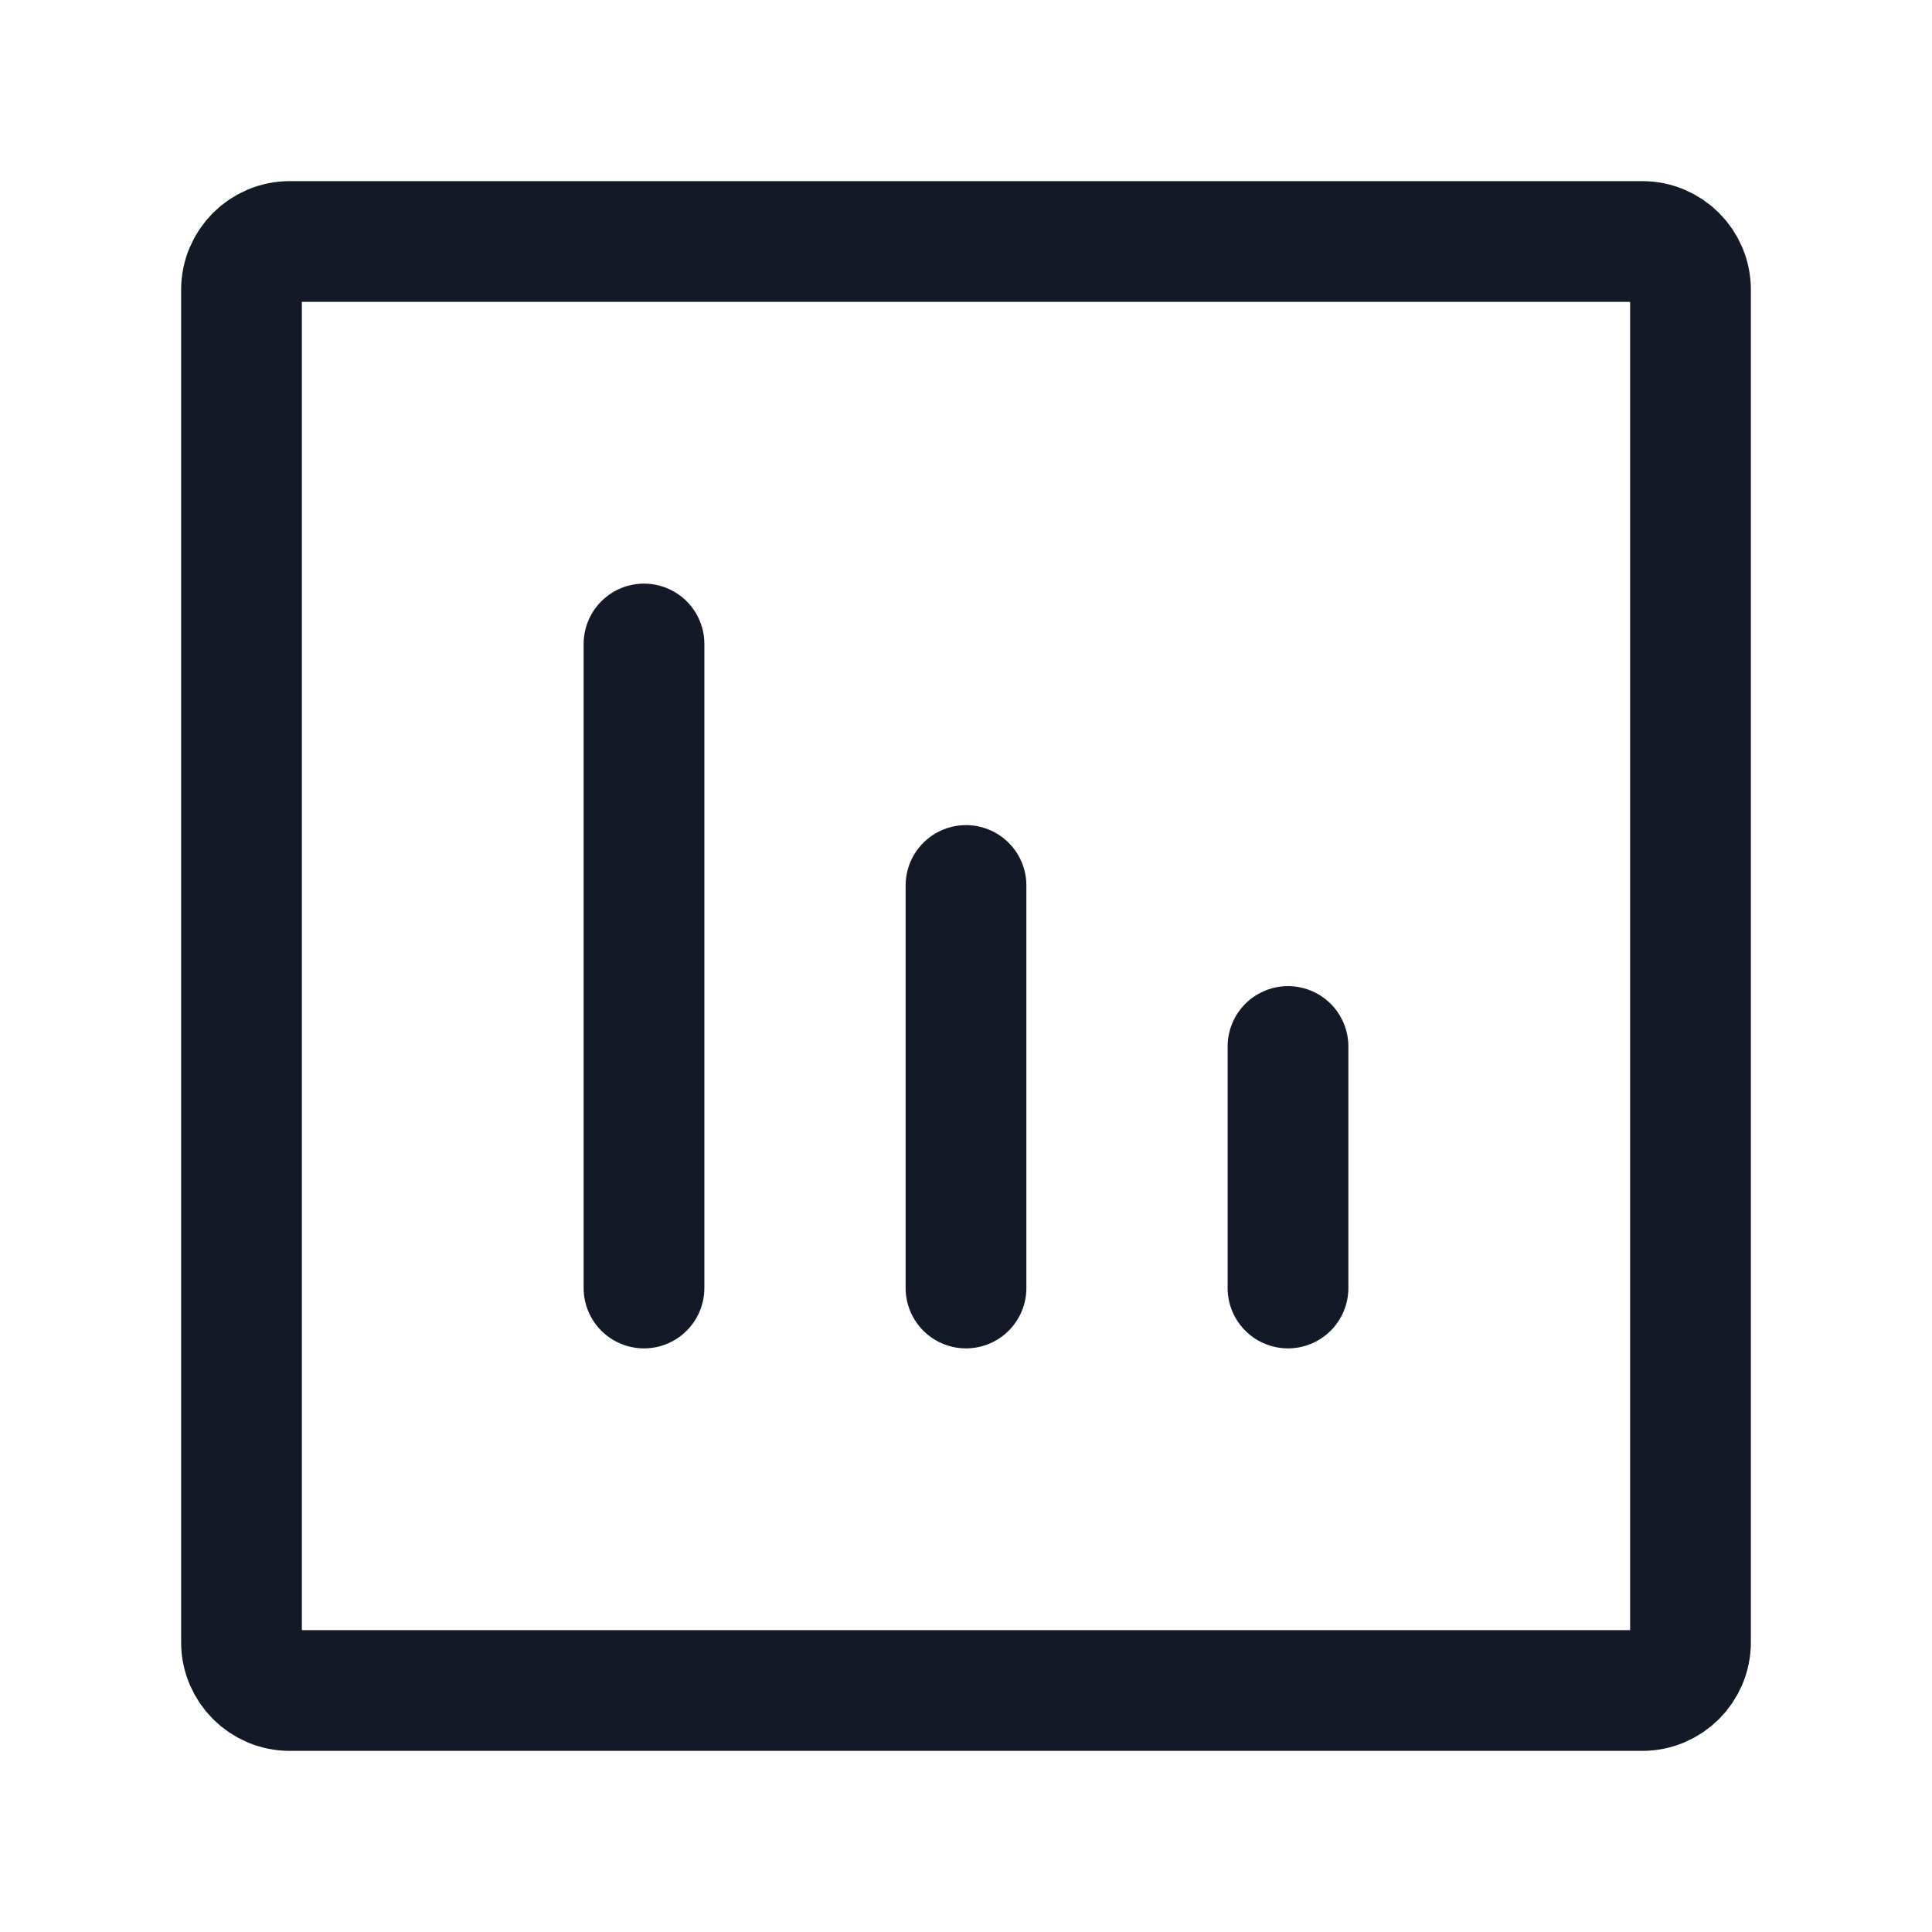
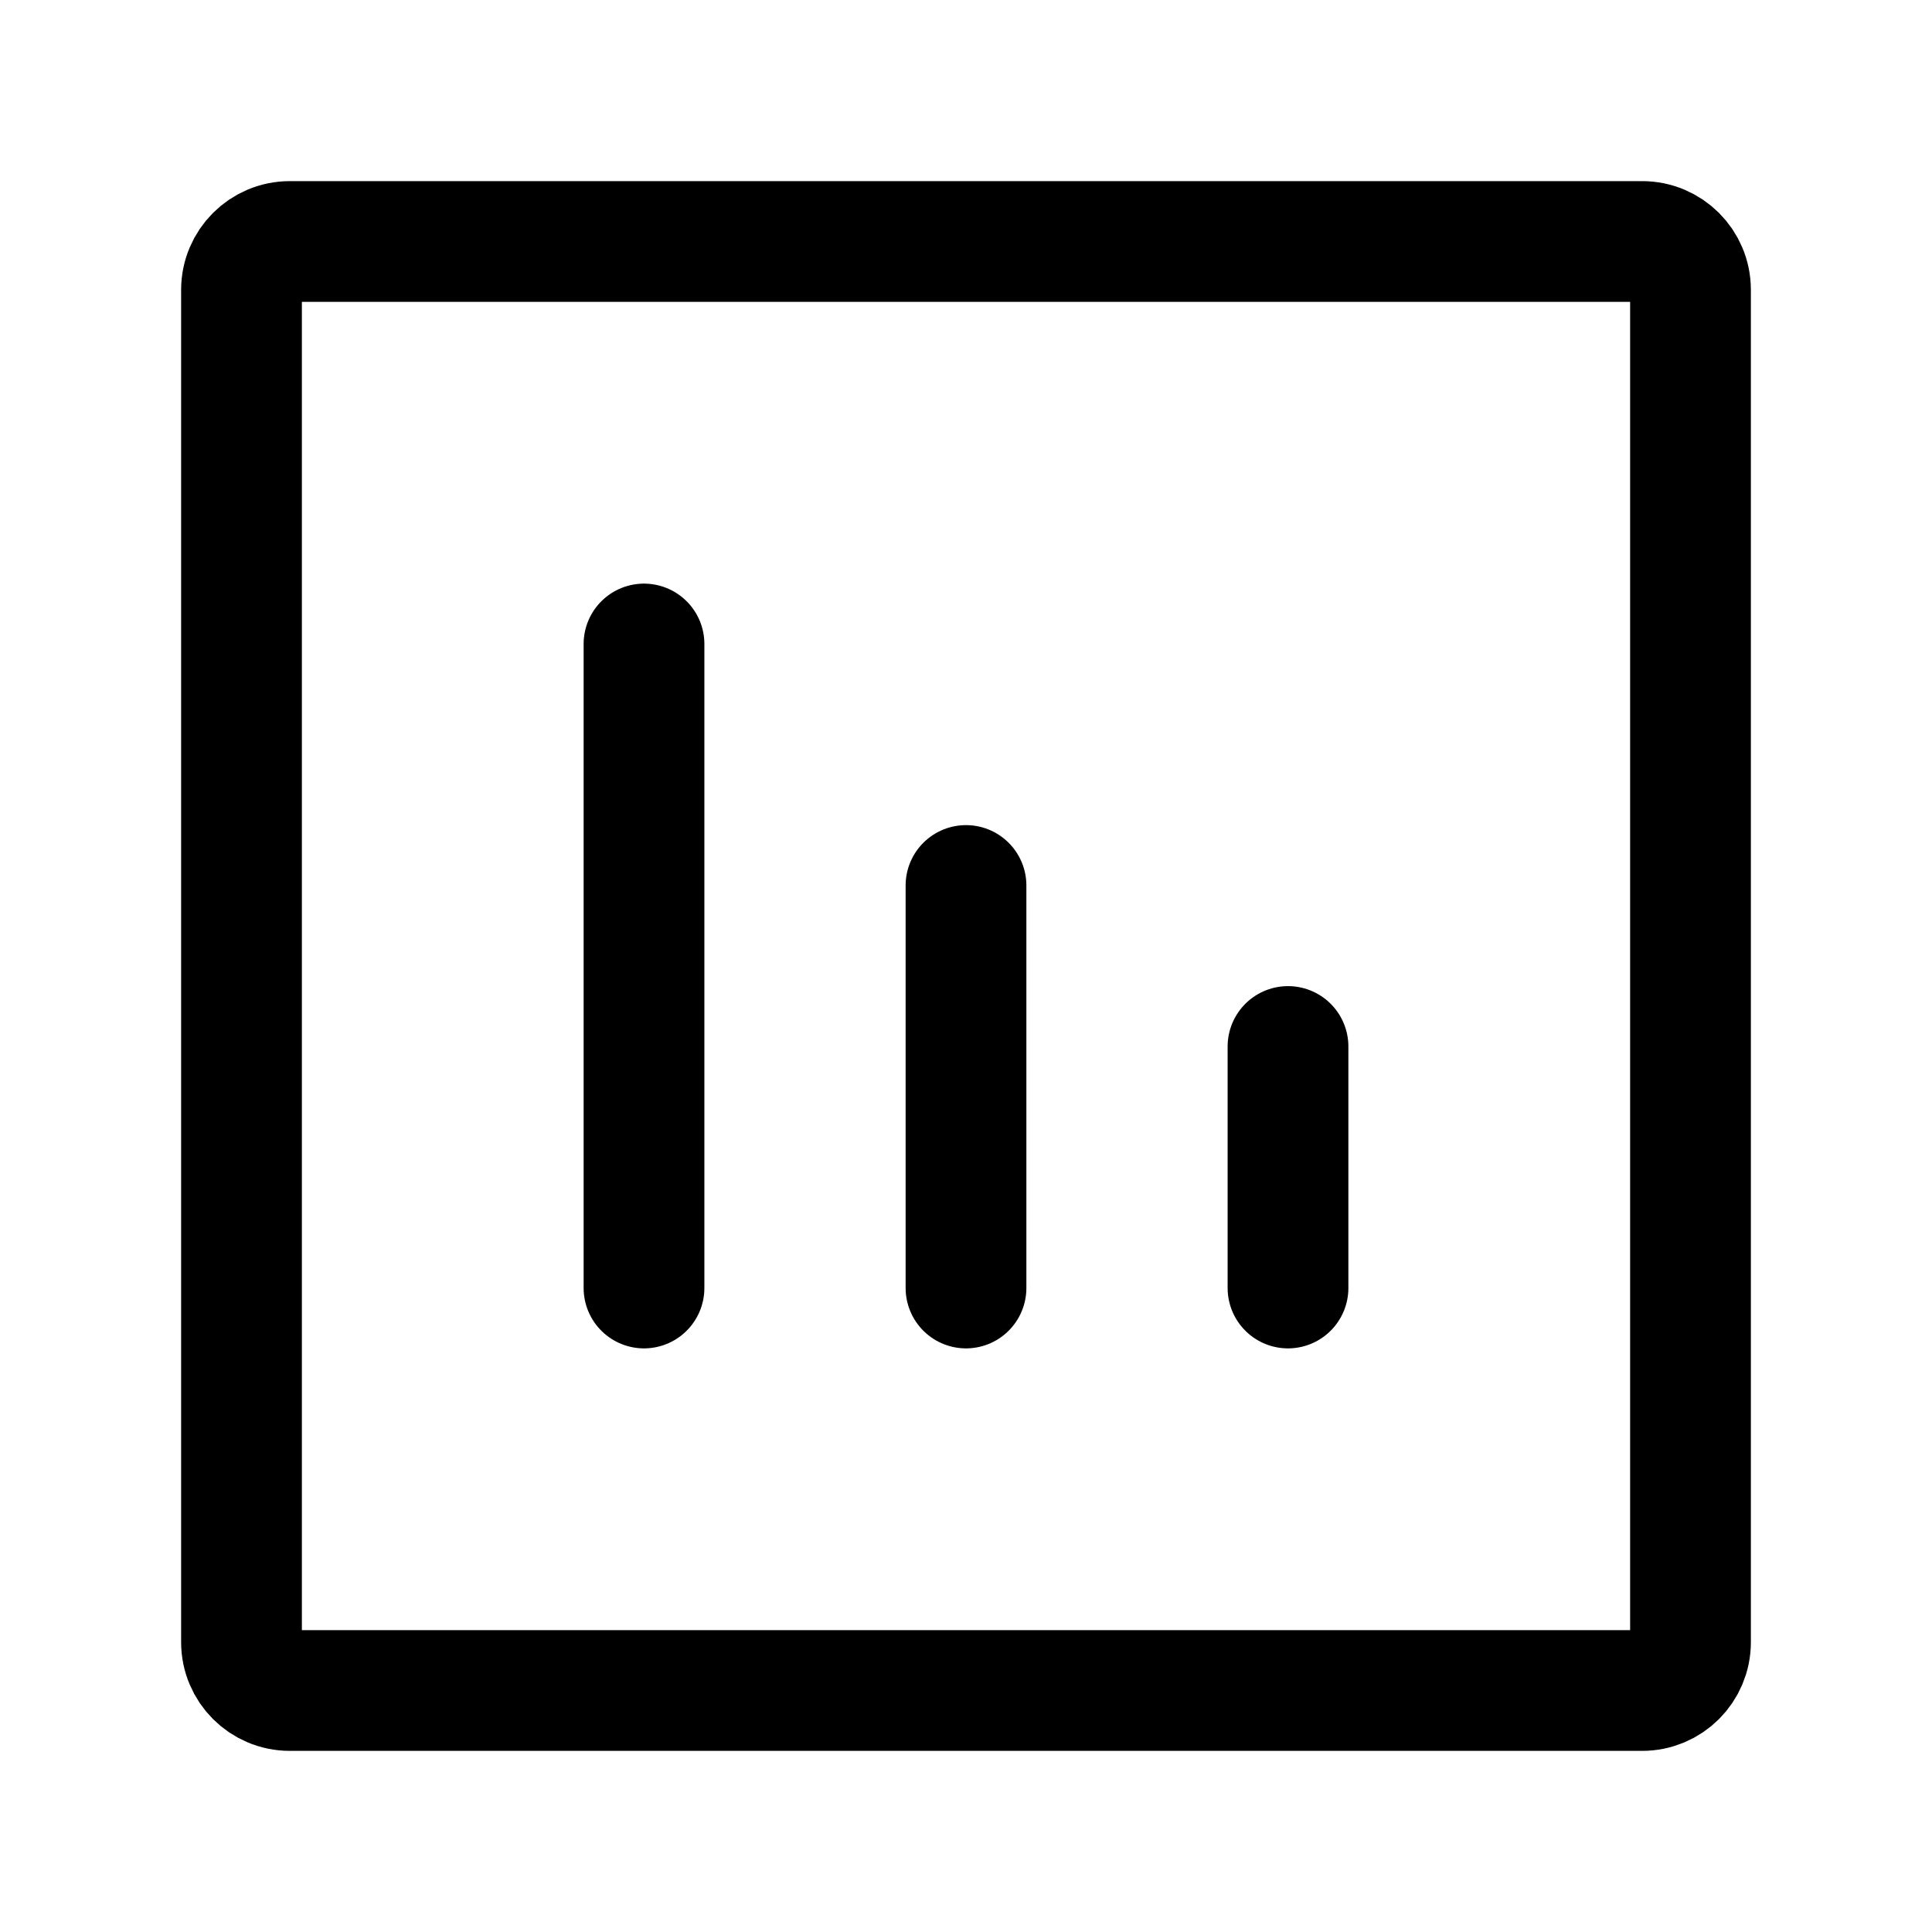
- <svg xmlns="http://www.w3.org/2000/svg" width="24" height="24" fill="none" viewBox="0 0 24 24">
-   <path stroke="#131927" stroke-linecap="round" stroke-linejoin="round" stroke-width="1.5" d="M8 16V8m4 8v-5m4 5v-3" />
-   <path stroke="#131927" stroke-width="1.5" d="M3 20.4V3.6a.6.6 0 0 1 .6-.6h16.8a.6.6 0 0 1 .6.6v16.8a.6.6 0 0 1-.6.6H3.6a.6.6 0 0 1-.6-.6Z" />
+ <svg xmlns="http://www.w3.org/2000/svg" width="24" height="24" viewBox="0 0 24 24" fill="none">
+   <path d="M8 16L8 8" stroke="black" stroke-width="1.5" stroke-linecap="round" stroke-linejoin="round" />
+   <path d="M12 16L12 11" stroke="black" stroke-width="1.5" stroke-linecap="round" stroke-linejoin="round" />
+   <path d="M16 16L16 13" stroke="black" stroke-width="1.5" stroke-linecap="round" stroke-linejoin="round" />
+   <path d="M3 20.4V3.6C3 3.269 3.269 3 3.6 3H20.4C20.731 3 21 3.269 21 3.6V20.4C21 20.731 20.731 21 20.4 21H3.6C3.269 21 3 20.731 3 20.4Z" stroke="black" stroke-width="1.5" />
</svg>
